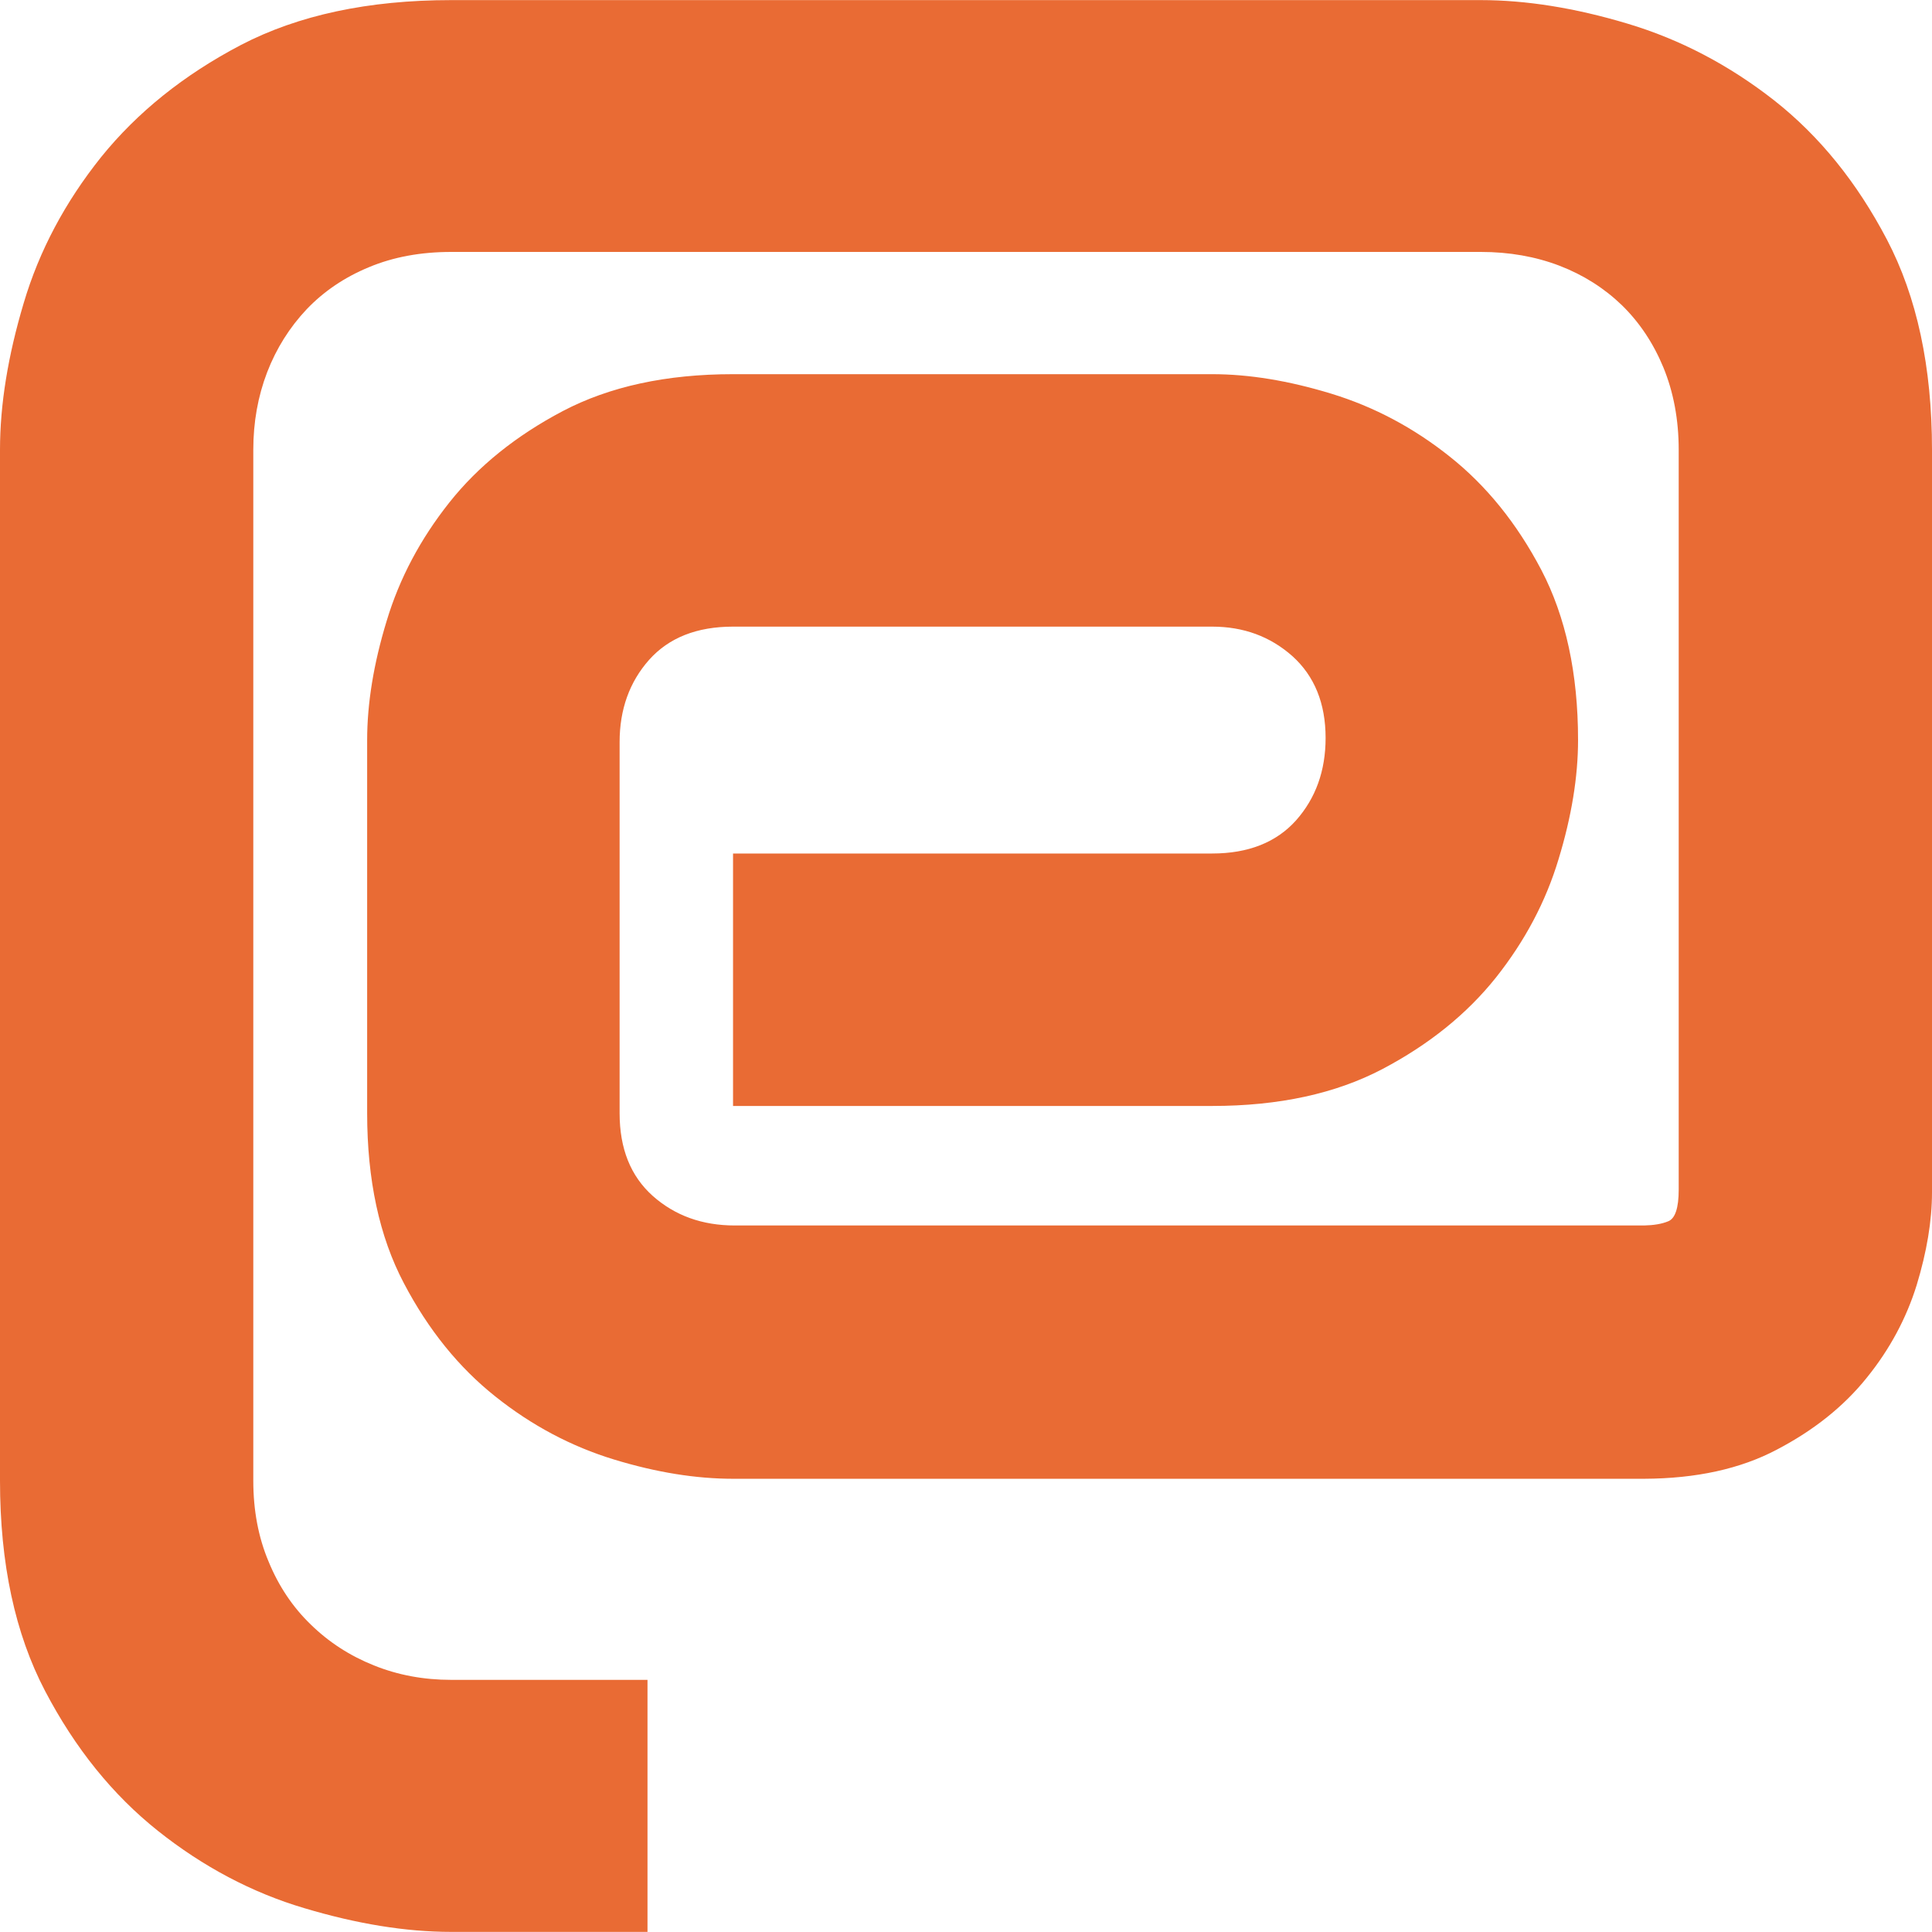
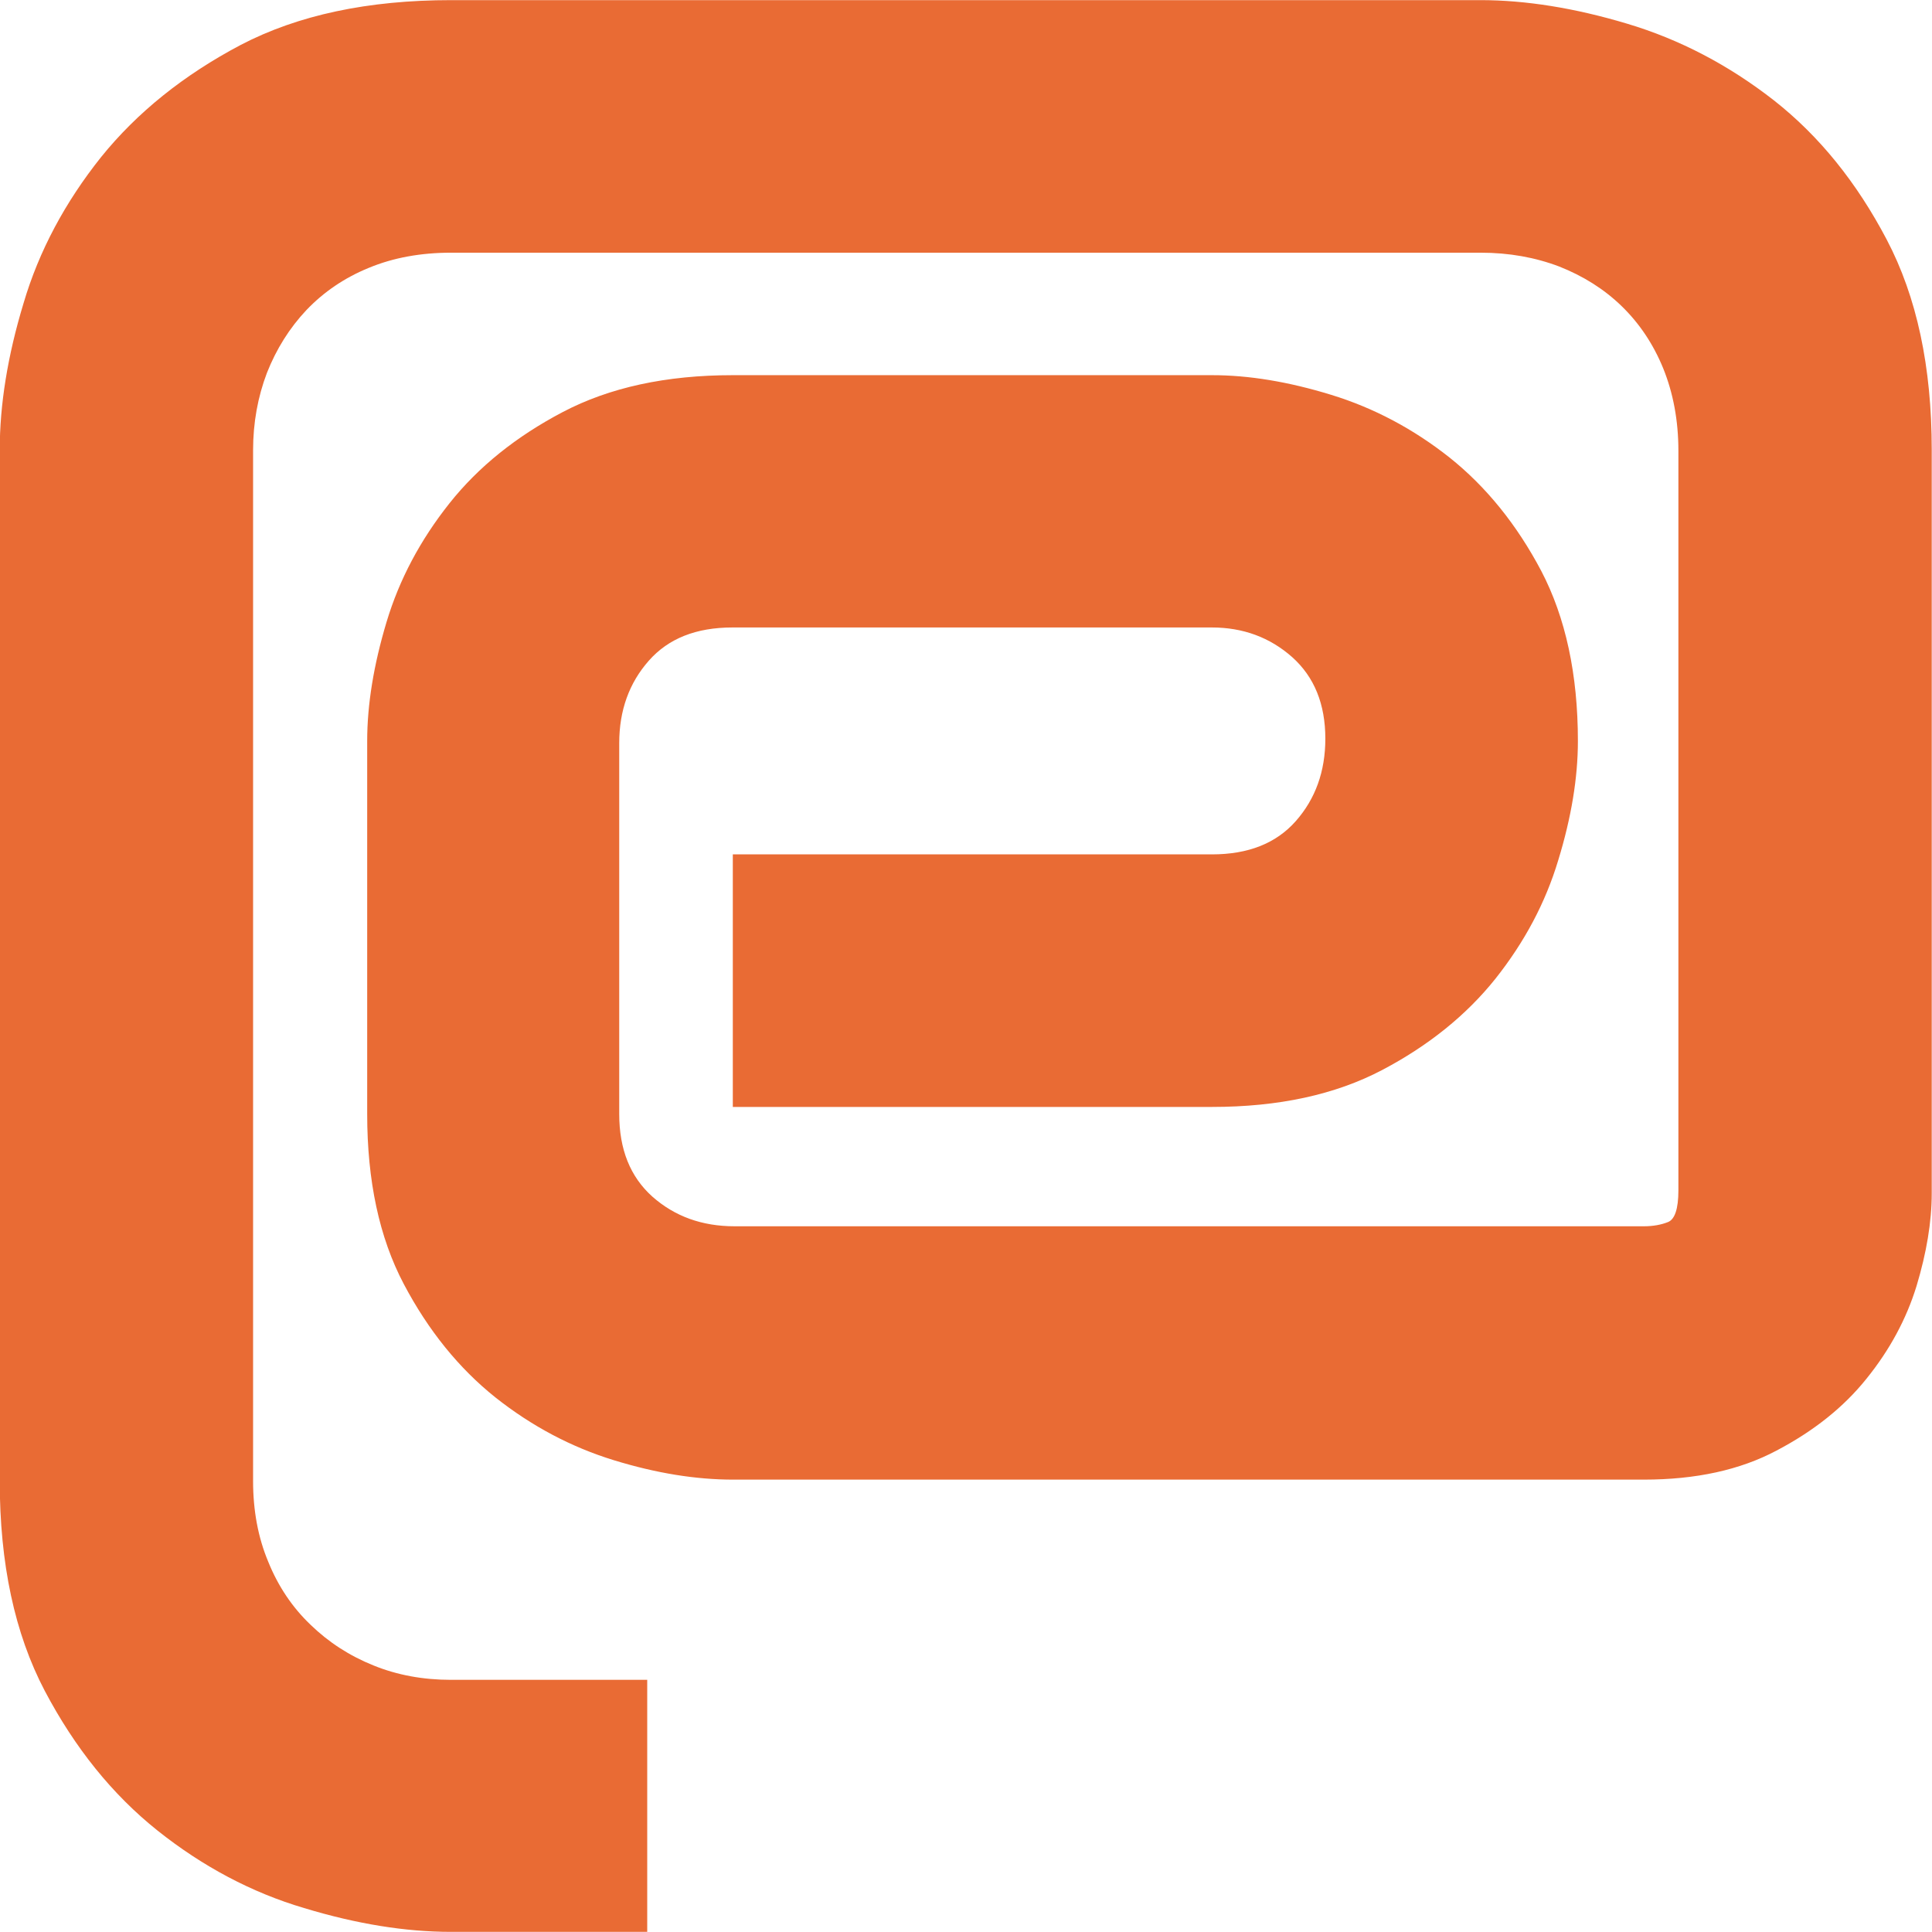
- <svg xmlns="http://www.w3.org/2000/svg" width="512" height="512" viewBox="0 15.55 92.14 92.13">
-   <path fill="#E96B34" d="M92.14,37v35.41c0,1.36-.25,2.84-.73,4.42-.49,1.58-1.28,3.06-2.38,4.42-1.1,1.37-2.53,2.51-4.29,3.43-1.74.92-3.85,1.38-6.33,1.39h-43.45c-1.76,0-3.65-.3-5.68-.92-2.03-.62-3.92-1.62-5.65-3-1.74-1.38-3.2-3.18-4.37-5.41-1.17-2.22-1.75-4.93-1.75-8.11v-17.79c0-1.75.31-3.65.93-5.68.61-2.03,1.61-3.91,2.99-5.65s3.19-3.19,5.41-4.36c2.23-1.17,4.93-1.76,8.12-1.76h22.85c1.76,0,3.65.31,5.68.93s3.92,1.62,5.65,3c1.74,1.38,3.2,3.18,4.37,5.41,1.16,2.22,1.75,4.93,1.75,8.11,0,1.75-.31,3.65-.93,5.68-.61,2.03-1.61,3.91-2.99,5.65-1.39,1.74-3.19,3.19-5.41,4.36-2.23,1.17-4.93,1.76-8.12,1.76h-22.85v-12.04h22.85c1.72,0,3.06-.53,4-1.58.94-1.06,1.41-2.37,1.41-3.93,0-1.65-.53-2.95-1.58-3.9-1.06-.94-2.33-1.41-3.83-1.41h-22.85c-1.73,0-3.06.53-4,1.58-.94,1.06-1.41,2.37-1.41,3.93v17.69c0,1.69.52,3,1.58,3.95,1.06.94,2.36,1.41,3.92,1.41h43.36c.45-.01.84-.07,1.15-.2.33-.13.5-.63.5-1.51v-35.28c0-1.45-.25-2.76-.73-3.93-.48-1.16-1.14-2.15-1.98-2.97-.84-.81-1.83-1.44-2.97-1.88-1.15-.44-2.4-.66-3.76-.66H21.52c-1.45,0-2.76.24-3.93.73-1.16.48-2.15,1.15-2.97,2.01-.81.86-1.44,1.86-1.88,3-.44,1.15-.66,2.38-.66,3.7v49.16c0,1.41.24,2.7.73,3.86.48,1.17,1.15,2.17,2.01,3,.86.84,1.86,1.49,3.01,1.95,1.14.46,2.37.69,3.69.69h9.36v12.02h-9.36c-2.16,0-4.49-.38-7-1.13-2.5-.74-4.84-1.98-6.99-3.69-2.16-1.72-3.95-3.94-5.38-6.67-1.43-2.73-2.15-6.07-2.15-10.03v-49.16c0-2.16.38-4.49,1.13-7,.74-2.5,1.98-4.82,3.69-6.96,1.72-2.13,3.94-3.92,6.67-5.35,2.73-1.42,6.07-2.14,10.03-2.14h49.1c2.15,0,4.49.37,6.99,1.12,2.51.75,4.84,1.97,7,3.66,2.16,1.7,3.95,3.91,5.38,6.64,1.43,2.73,2.15,6.07,2.15,10.03Z" />
+ <svg xmlns="http://www.w3.org/2000/svg" width="512" height="512" viewBox="0 27.74 73.82 73.81">
+   <path fill="#E96B34" d="M73.81,44.96v28.37c0,1.09-.2,2.28-.58,3.54-.39,1.27-1.03,2.45-1.91,3.54-.88,1.1-2.03,2.01-3.44,2.75-1.39.74-3.08,1.11-5.07,1.11H28.01c-1.41,0-2.92-.24-4.55-.74-1.63-.5-3.14-1.3-4.53-2.4-1.39-1.11-2.56-2.55-3.5-4.33-.94-1.78-1.4-3.95-1.4-6.5v-14.25c0-1.4.25-2.92.74-4.55.49-1.63,1.29-3.13,2.4-4.53s2.56-2.56,4.33-3.49c1.79-.94,3.95-1.41,6.5-1.41h18.31c1.41,0,2.92.25,4.55.75s3.14,1.3,4.53,2.4c1.39,1.11,2.56,2.55,3.5,4.33.93,1.78,1.4,3.95,1.4,6.5,0,1.4-.25,2.92-.75,4.55-.49,1.63-1.29,3.13-2.4,4.53-1.11,1.39-2.56,2.56-4.33,3.49-1.79.94-3.95,1.41-6.5,1.41h-18.31v-9.65h18.31c1.38,0,2.45-.42,3.2-1.27.75-.85,1.13-1.9,1.13-3.15,0-1.32-.42-2.36-1.27-3.12-.85-.75-1.87-1.13-3.07-1.13h-18.31c-1.39,0-2.45.42-3.2,1.27-.75.85-1.13,1.9-1.13,3.15v14.17c0,1.35.42,2.4,1.27,3.16.85.75,1.89,1.13,3.14,1.13h34.74c.36,0,.67-.06.92-.16.26-.1.4-.5.4-1.21v-28.26c0-1.16-.2-2.21-.58-3.15-.38-.93-.91-1.72-1.59-2.38-.67-.65-1.47-1.15-2.38-1.51-.92-.35-1.92-.53-3.01-.53H17.24c-1.16,0-2.21.19-3.15.58-.93.38-1.72.92-2.38,1.61-.65.69-1.15,1.49-1.51,2.4-.35.92-.53,1.91-.53,2.96v39.38c0,1.13.19,2.16.58,3.09.38.94.92,1.74,1.61,2.4.69.67,1.49,1.19,2.41,1.56.91.37,1.9.55,2.96.55h7.5v9.63h-7.5c-1.73,0-3.6-.3-5.61-.91-2-.59-3.88-1.59-5.6-2.96-1.73-1.38-3.16-3.16-4.31-5.34-1.15-2.19-1.72-4.86-1.72-8.03v-39.38c0-1.73.3-3.6.91-5.61.59-2,1.59-3.86,2.96-5.58,1.38-1.71,3.16-3.14,5.34-4.29,2.19-1.14,4.86-1.71,8.04-1.71h39.33c1.72,0,3.6.3,5.6.9,2.01.6,3.88,1.58,5.61,2.93,1.73,1.36,3.16,3.13,4.31,5.32,1.15,2.19,1.72,4.86,1.72,8.03Z" />
</svg>
